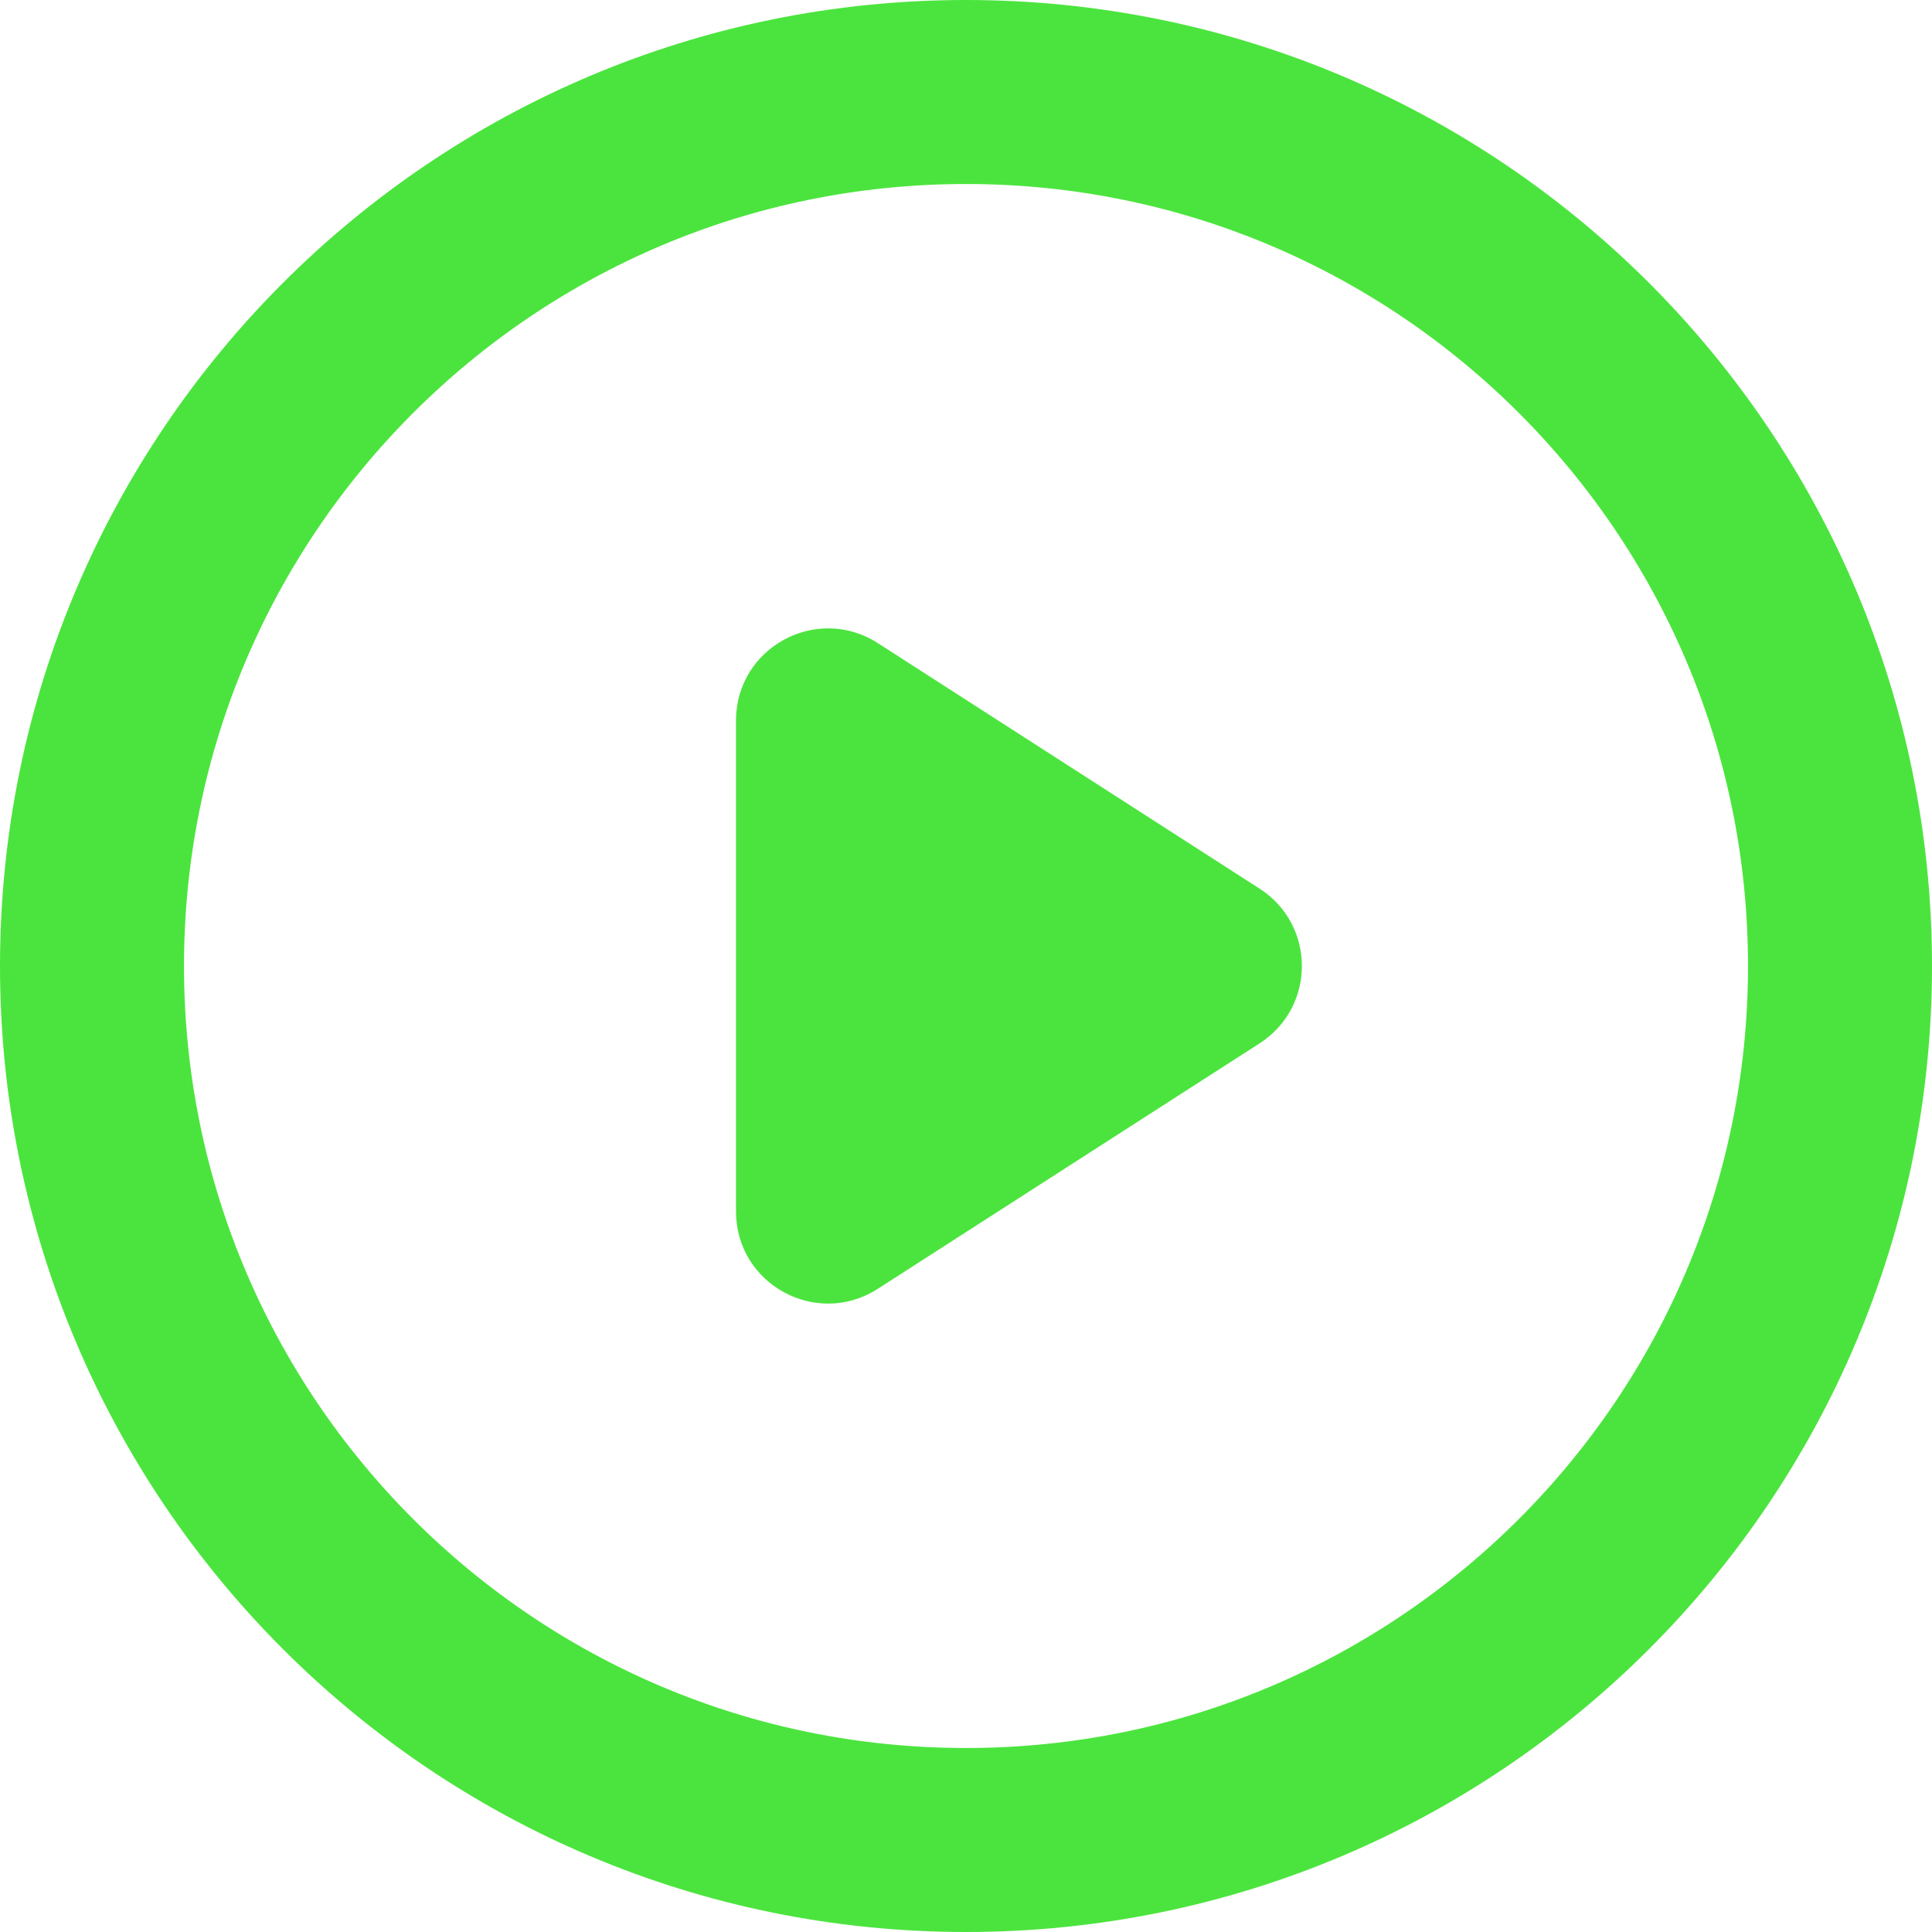
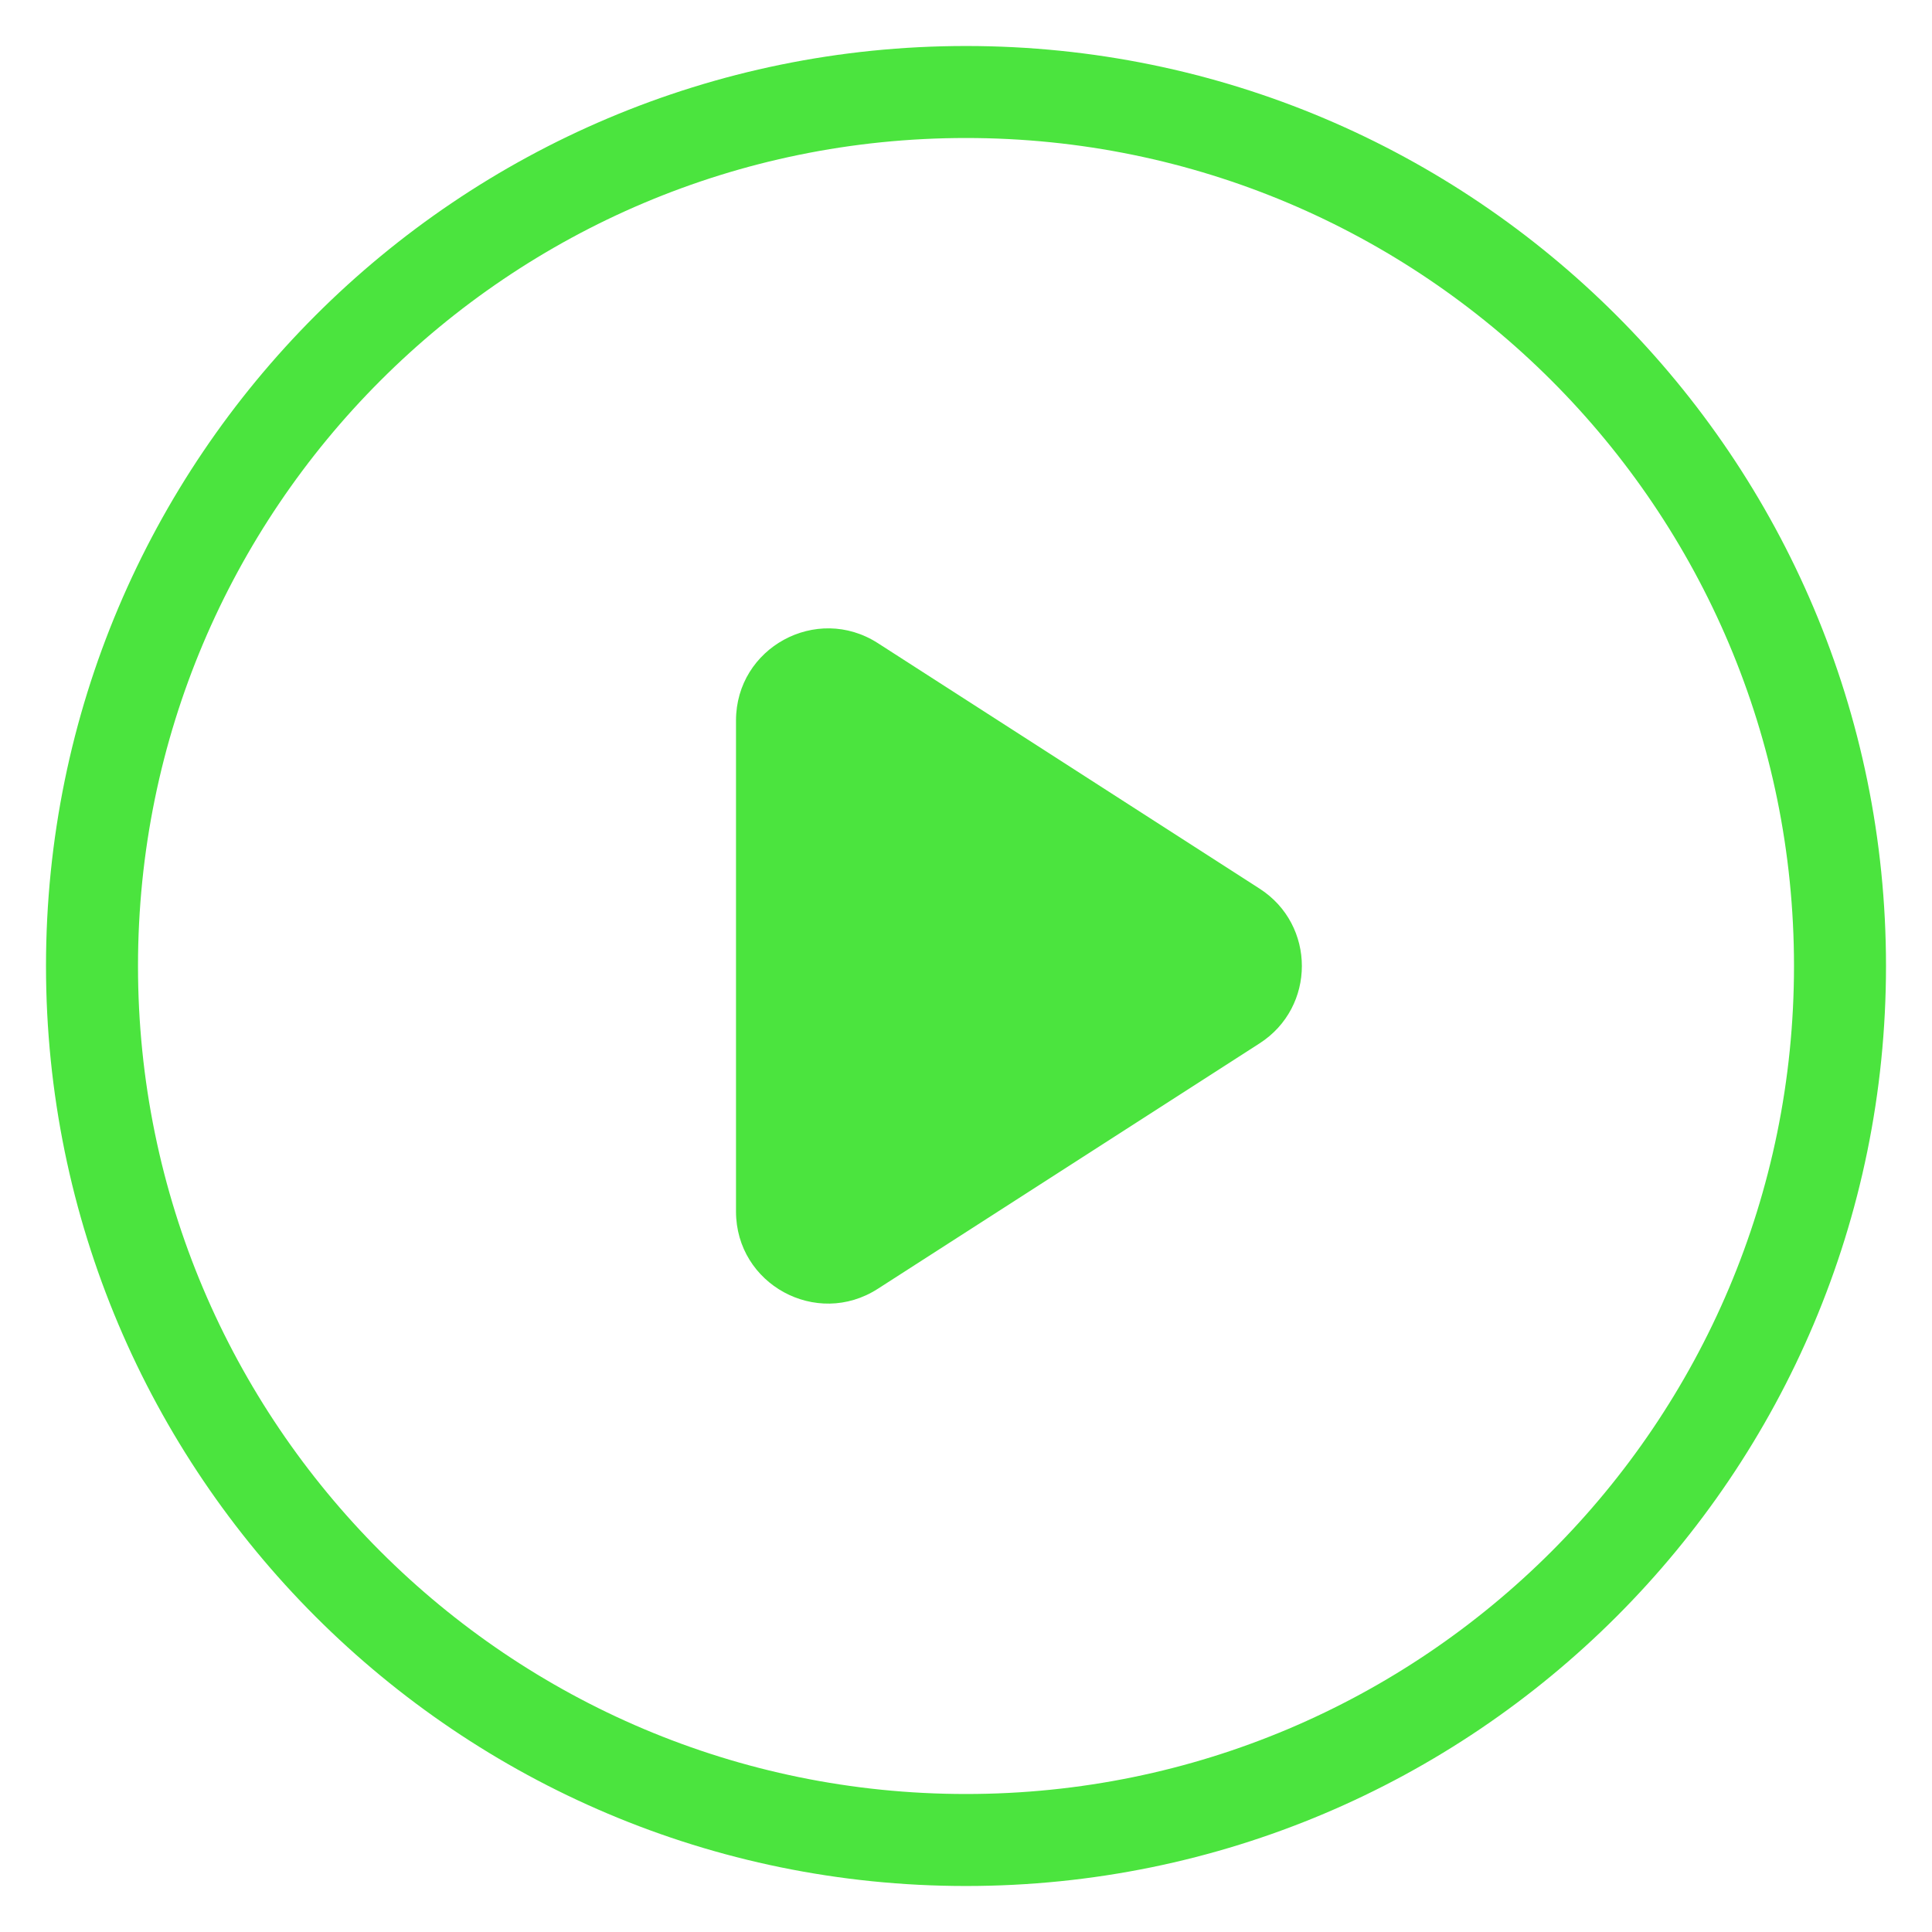
<svg xmlns="http://www.w3.org/2000/svg" width="21" height="21" viewBox="0 0 21 21" fill="none">
  <path d="M8 13.168V7.832C8 7.04 8.875 6.563 9.541 6.99L13.691 9.659C14.304 10.053 14.304 10.947 13.691 11.341L9.541 14.009C8.875 14.437 8 13.96 8 13.168Z" fill="#4BE43E" />
-   <circle cx="10.5" cy="10.5" r="9.5" stroke="#4BE43E" stroke-width="2" />
+   <circle cx="10.5" cy="10.5" r="9.5" stroke="#4BE43E" strokeWidth="2" />
</svg>
